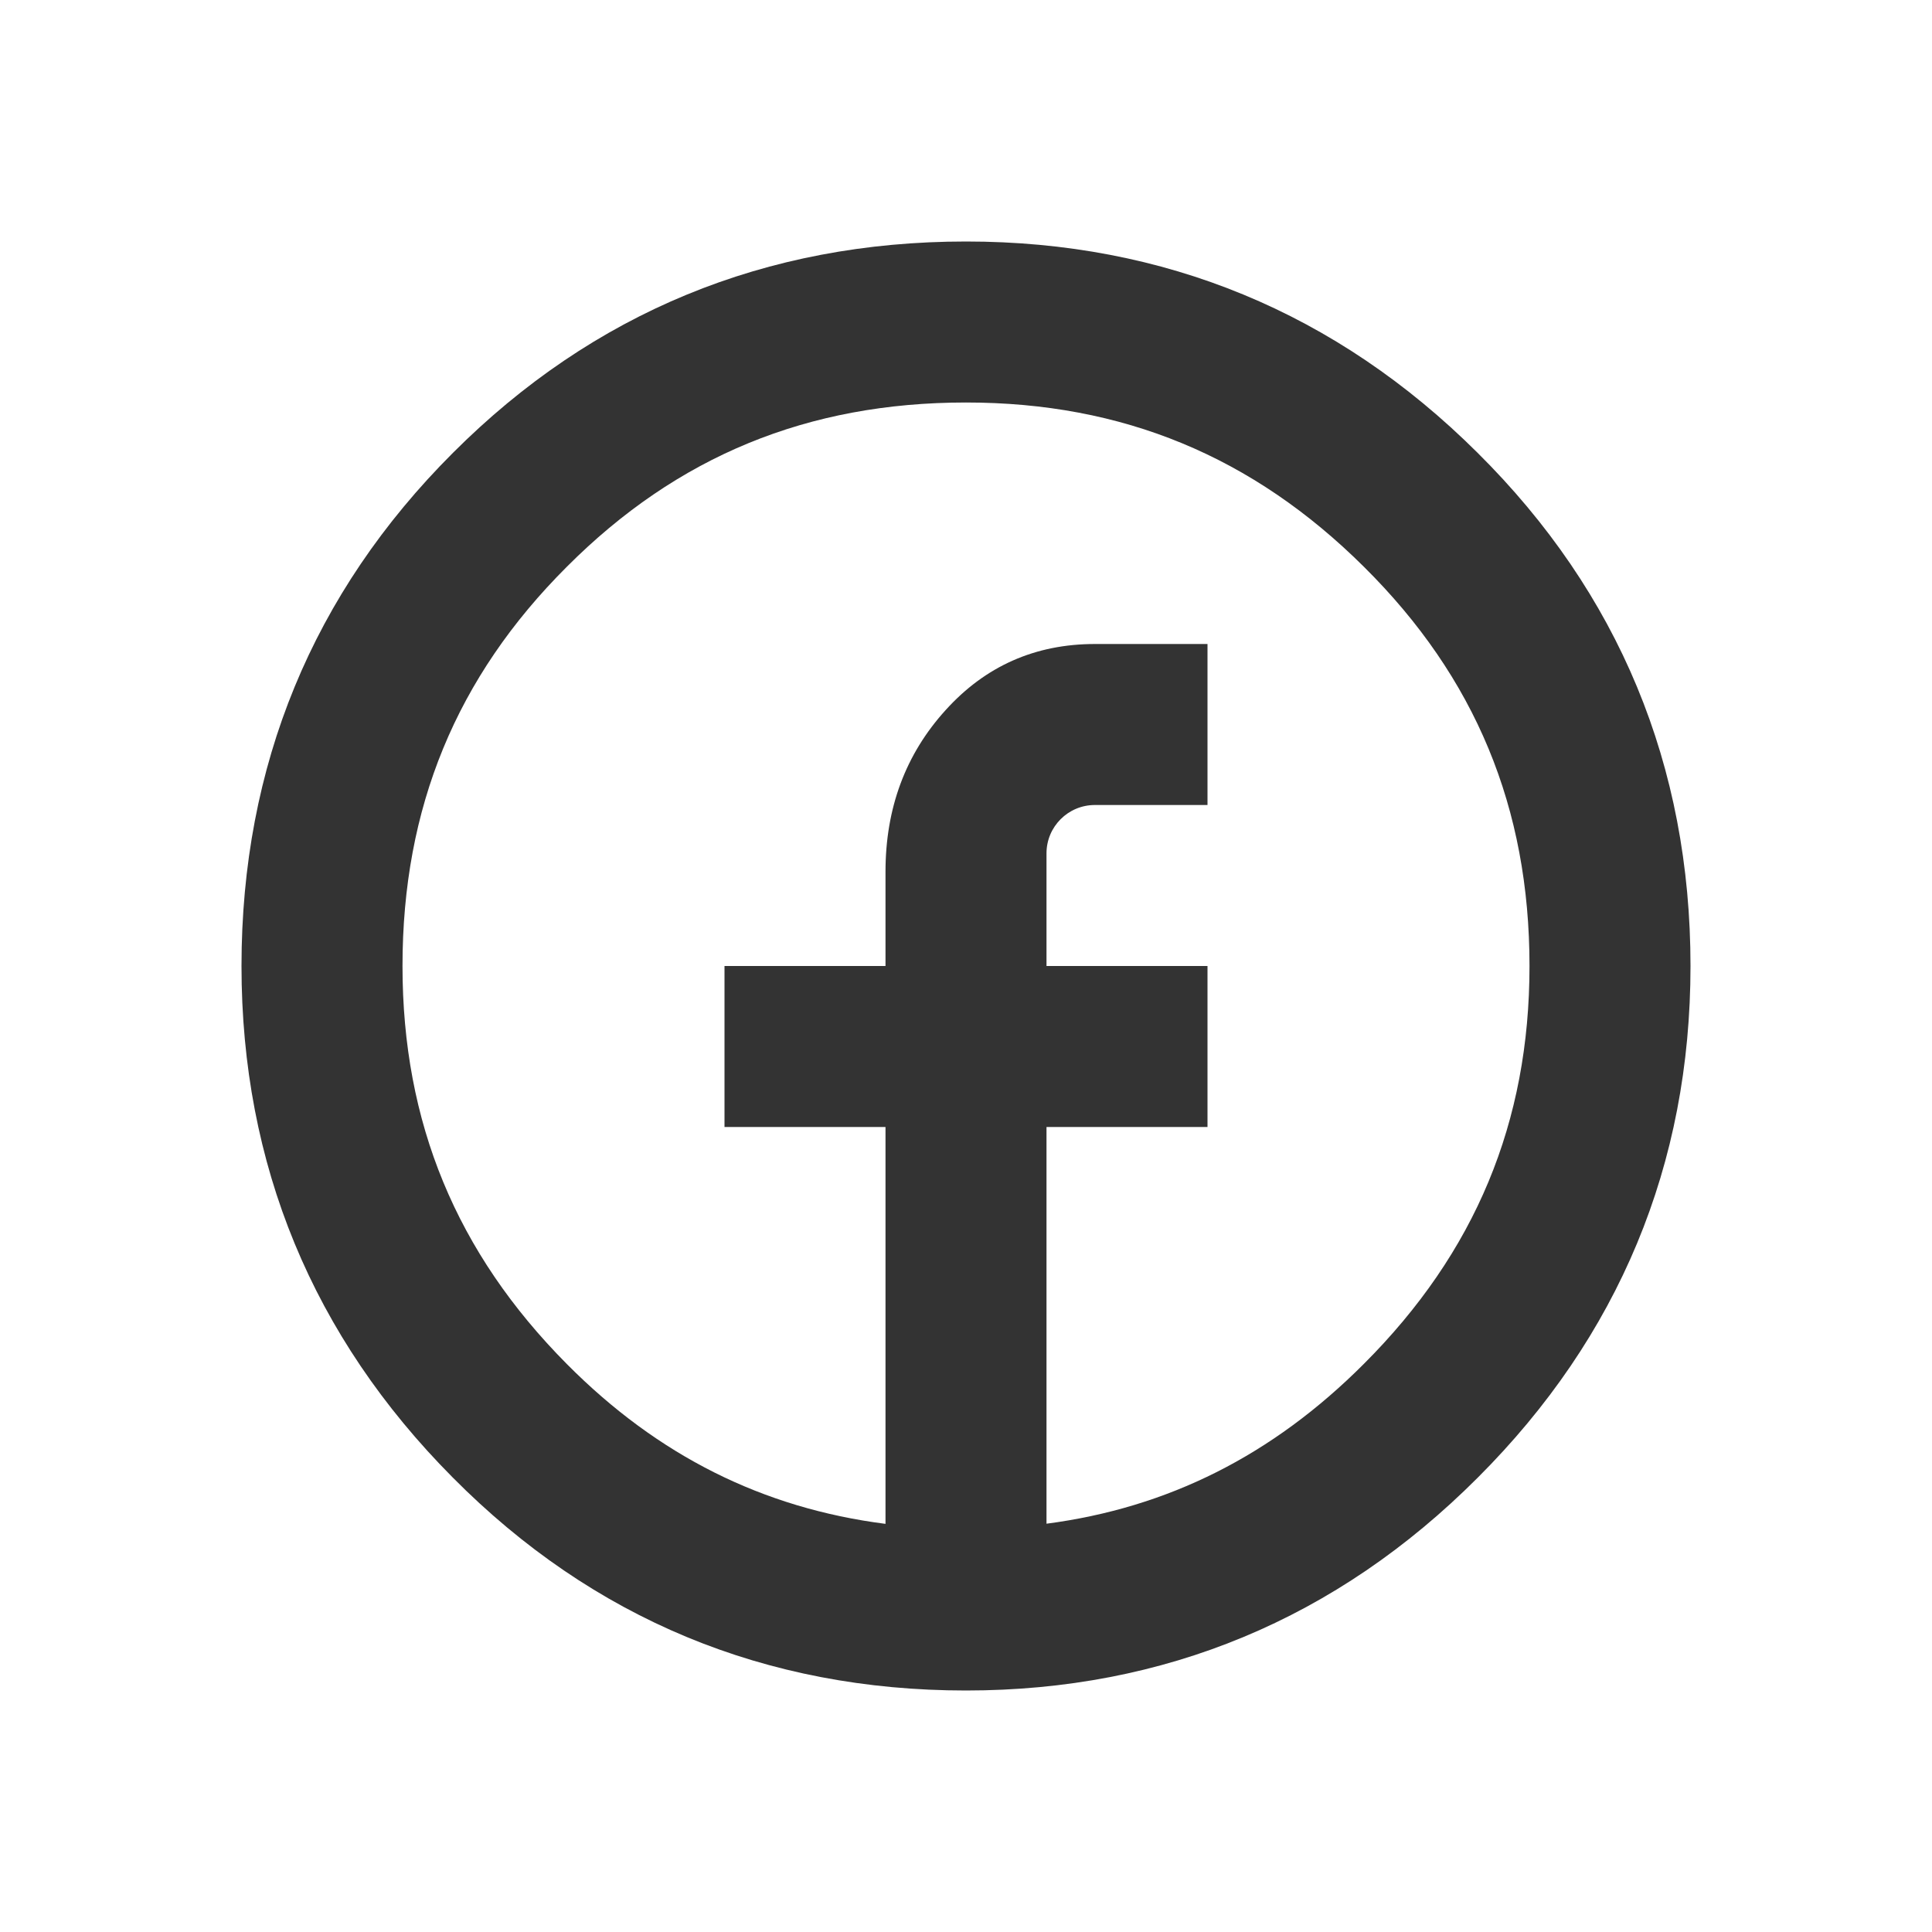
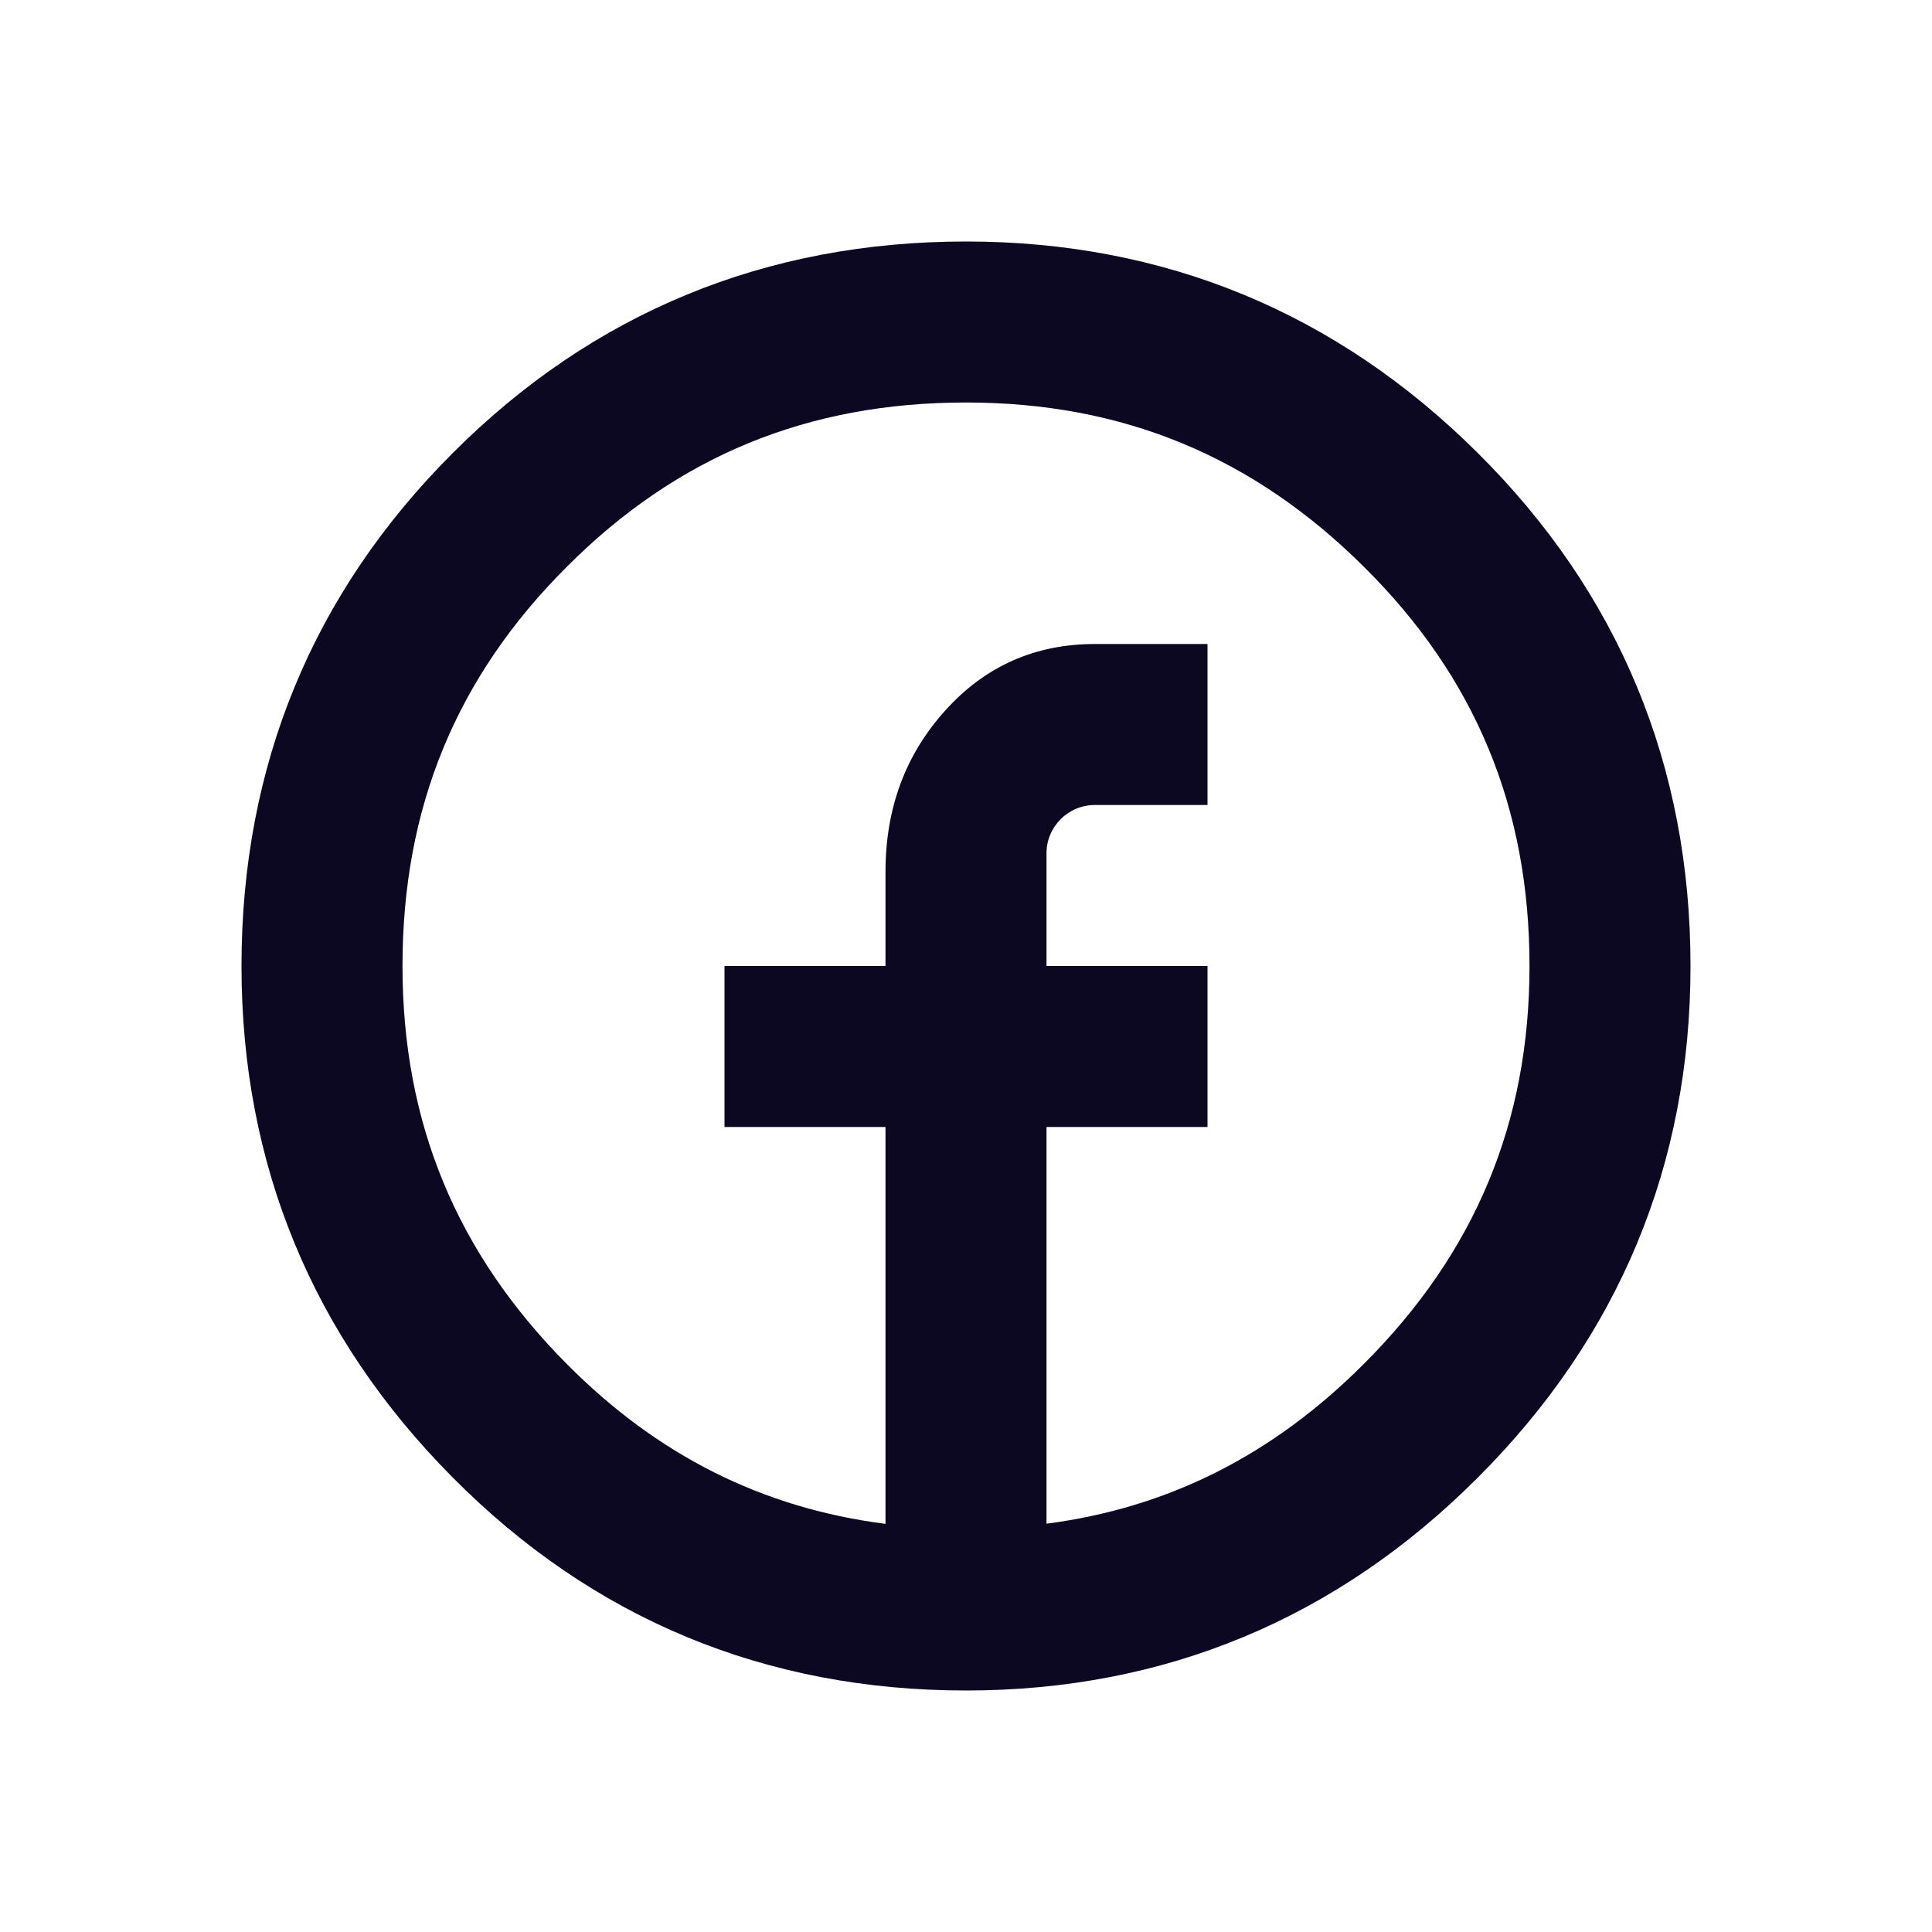
- <svg xmlns="http://www.w3.org/2000/svg" stroke="currentColor" fill="#333333" stroke-width="0" version="1.2" baseProfile="tiny" viewBox="0 0 24 24" height="200px" width="200px">
+ <svg xmlns="http://www.w3.org/2000/svg" stroke="currentColor" fill="#0C0821" stroke-width="0" version="1.2" baseProfile="tiny" viewBox="0 0 24 24" height="200px" width="200px">
  <path d="M18.354 5.624c-1.75-1.741-3.888-2.624-6.354-2.624-2.489 0-4.633.884-6.373 2.625-1.743 1.741-2.627 3.887-2.627 6.375 0 2.465.883 4.603 2.624 6.354 1.741 1.756 3.886 2.646 6.376 2.646 2.467 0 4.605-.89 6.356-2.643 1.755-1.753 2.644-3.892 2.644-6.357 0-2.488-.89-4.634-2.646-6.376zm-1.412 11.319c-1.137 1.139-2.436 1.788-3.942 1.985v-4.928h2v-2h-2v-1.4c0-.331.269-.6.601-.6h1.399v-2h-1.397c-.742 0-1.361.273-1.857.822-.496.547-.746 1.215-.746 2.008v1.17h-2v2h2v4.93c-1.522-.195-2.826-.845-3.957-1.984-1.375-1.384-2.043-3.002-2.043-4.946 0-1.966.667-3.588 2.042-4.96 1.37-1.373 2.992-2.04 4.958-2.04 1.945 0 3.562.668 4.945 2.043 1.383 1.372 2.055 2.994 2.055 4.957 0 1.941-.673 3.559-2.058 4.943z" />
</svg>
